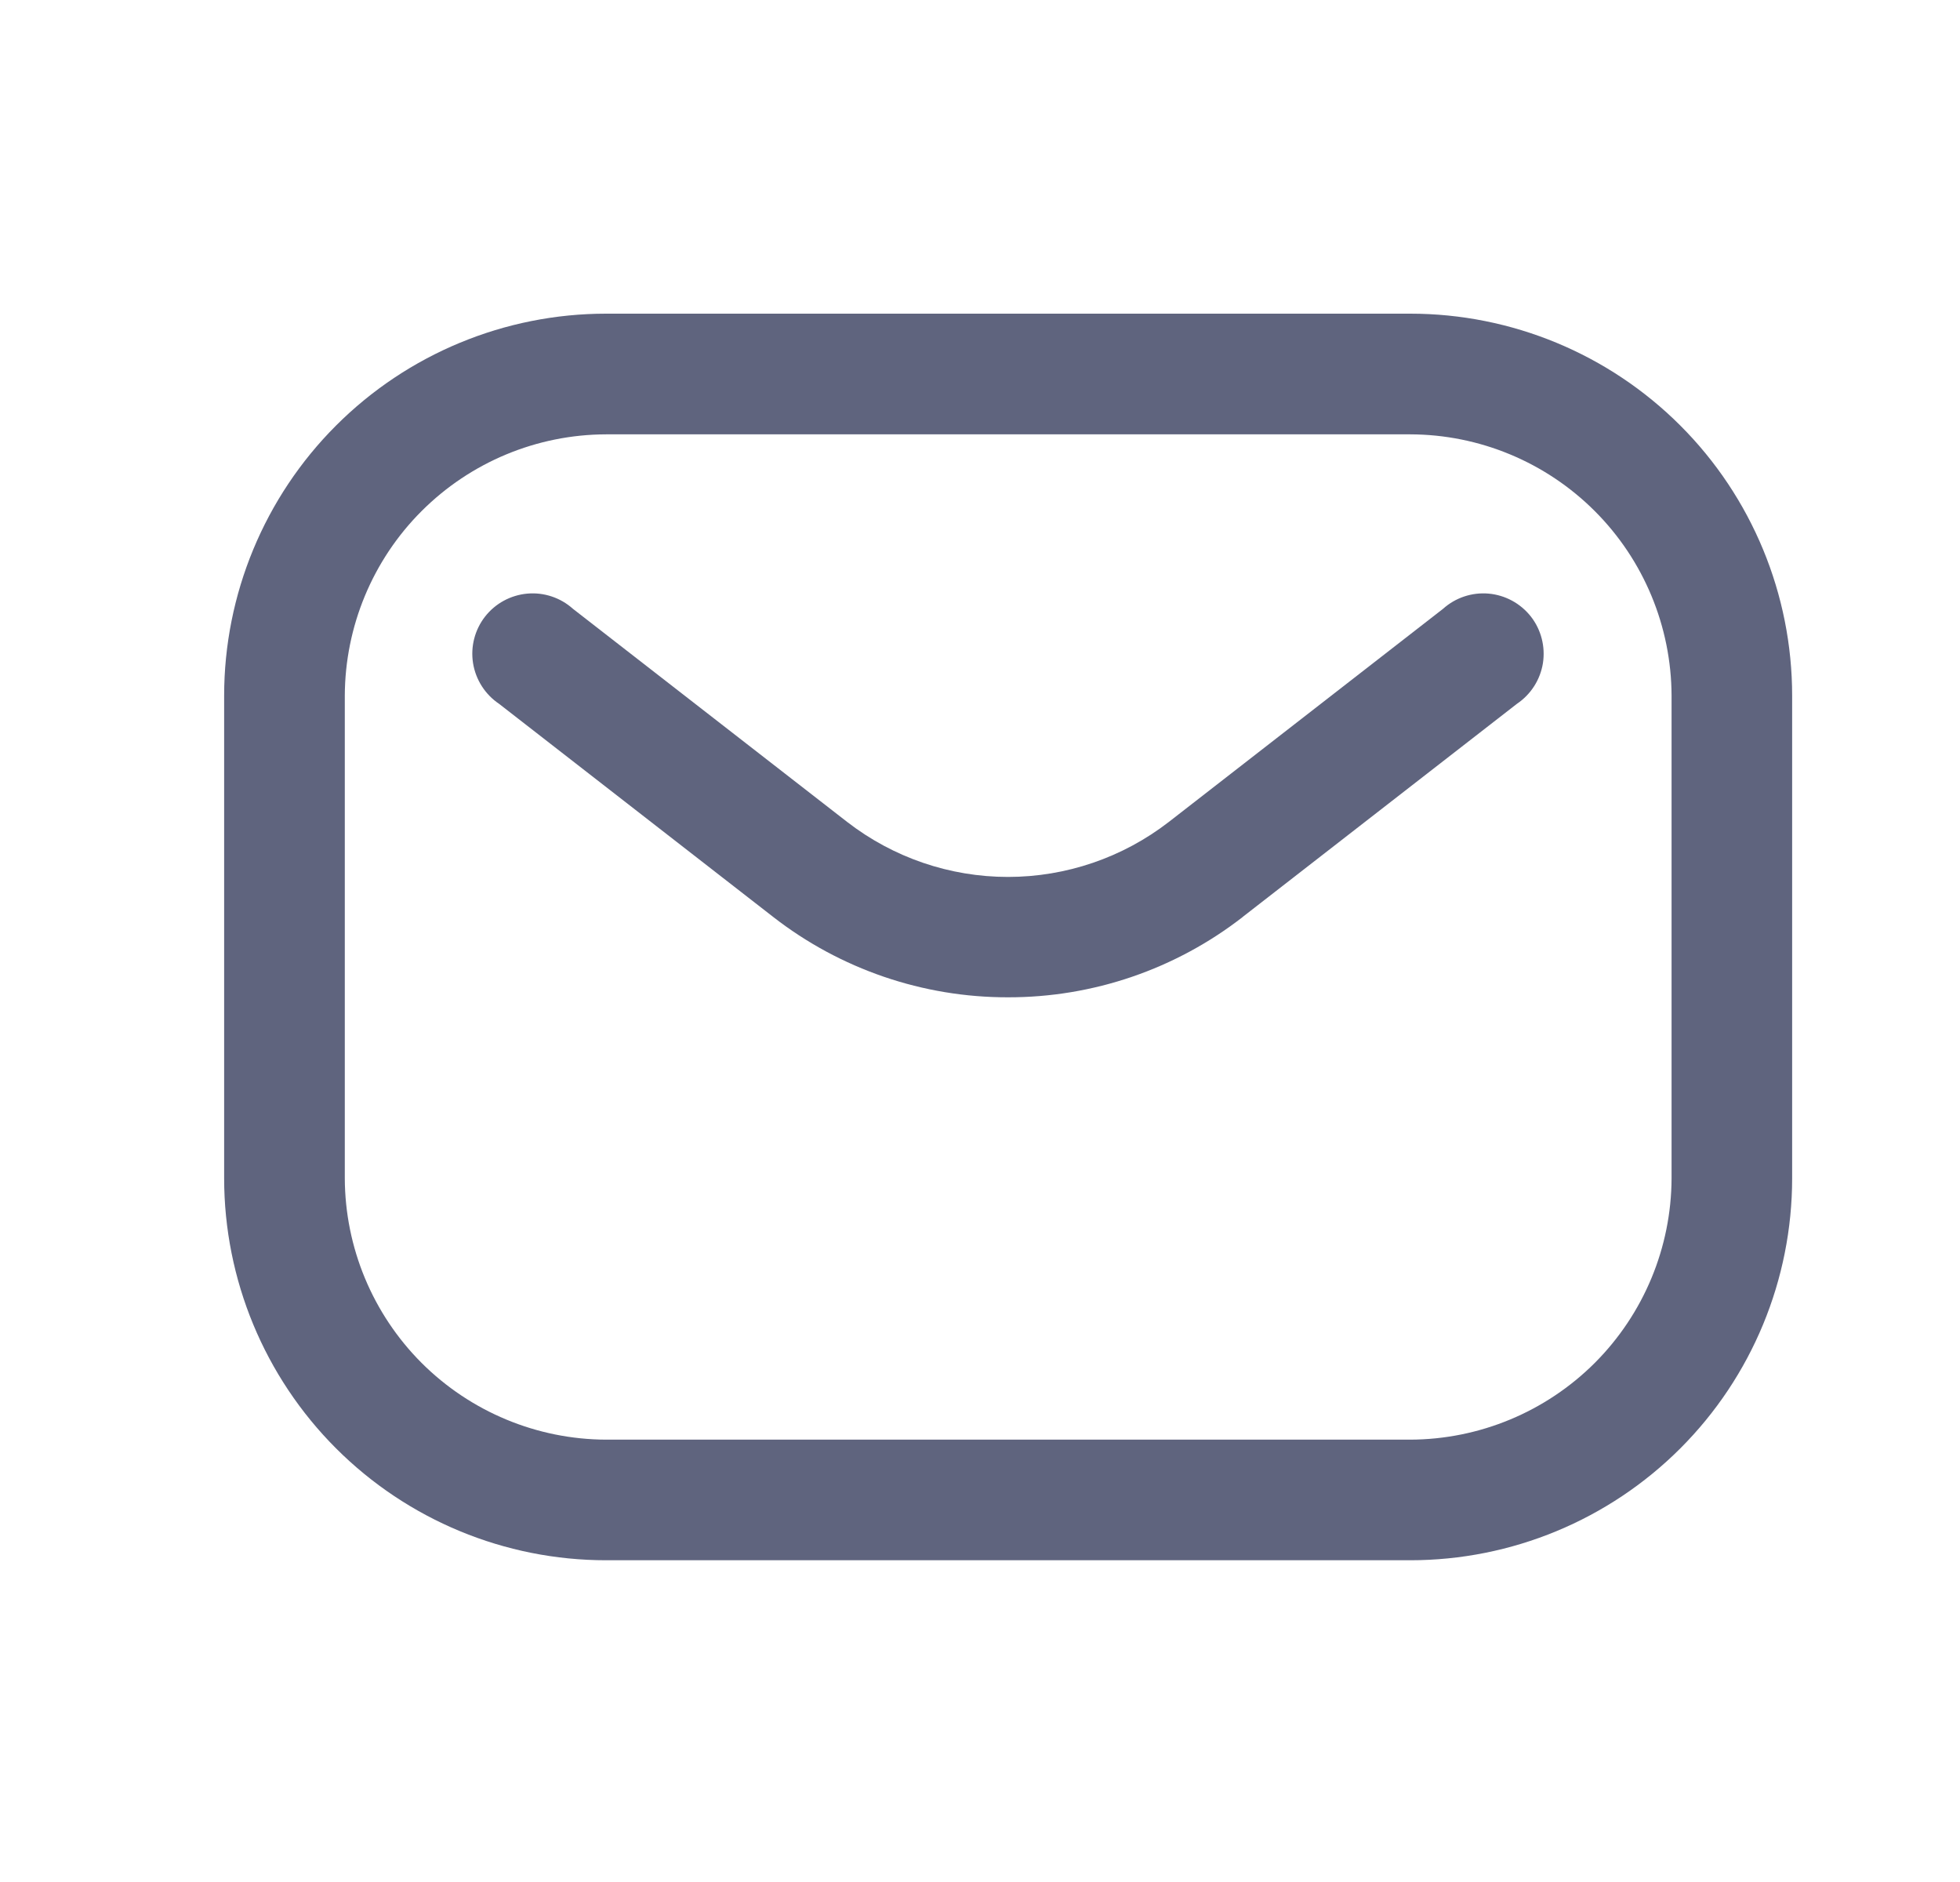
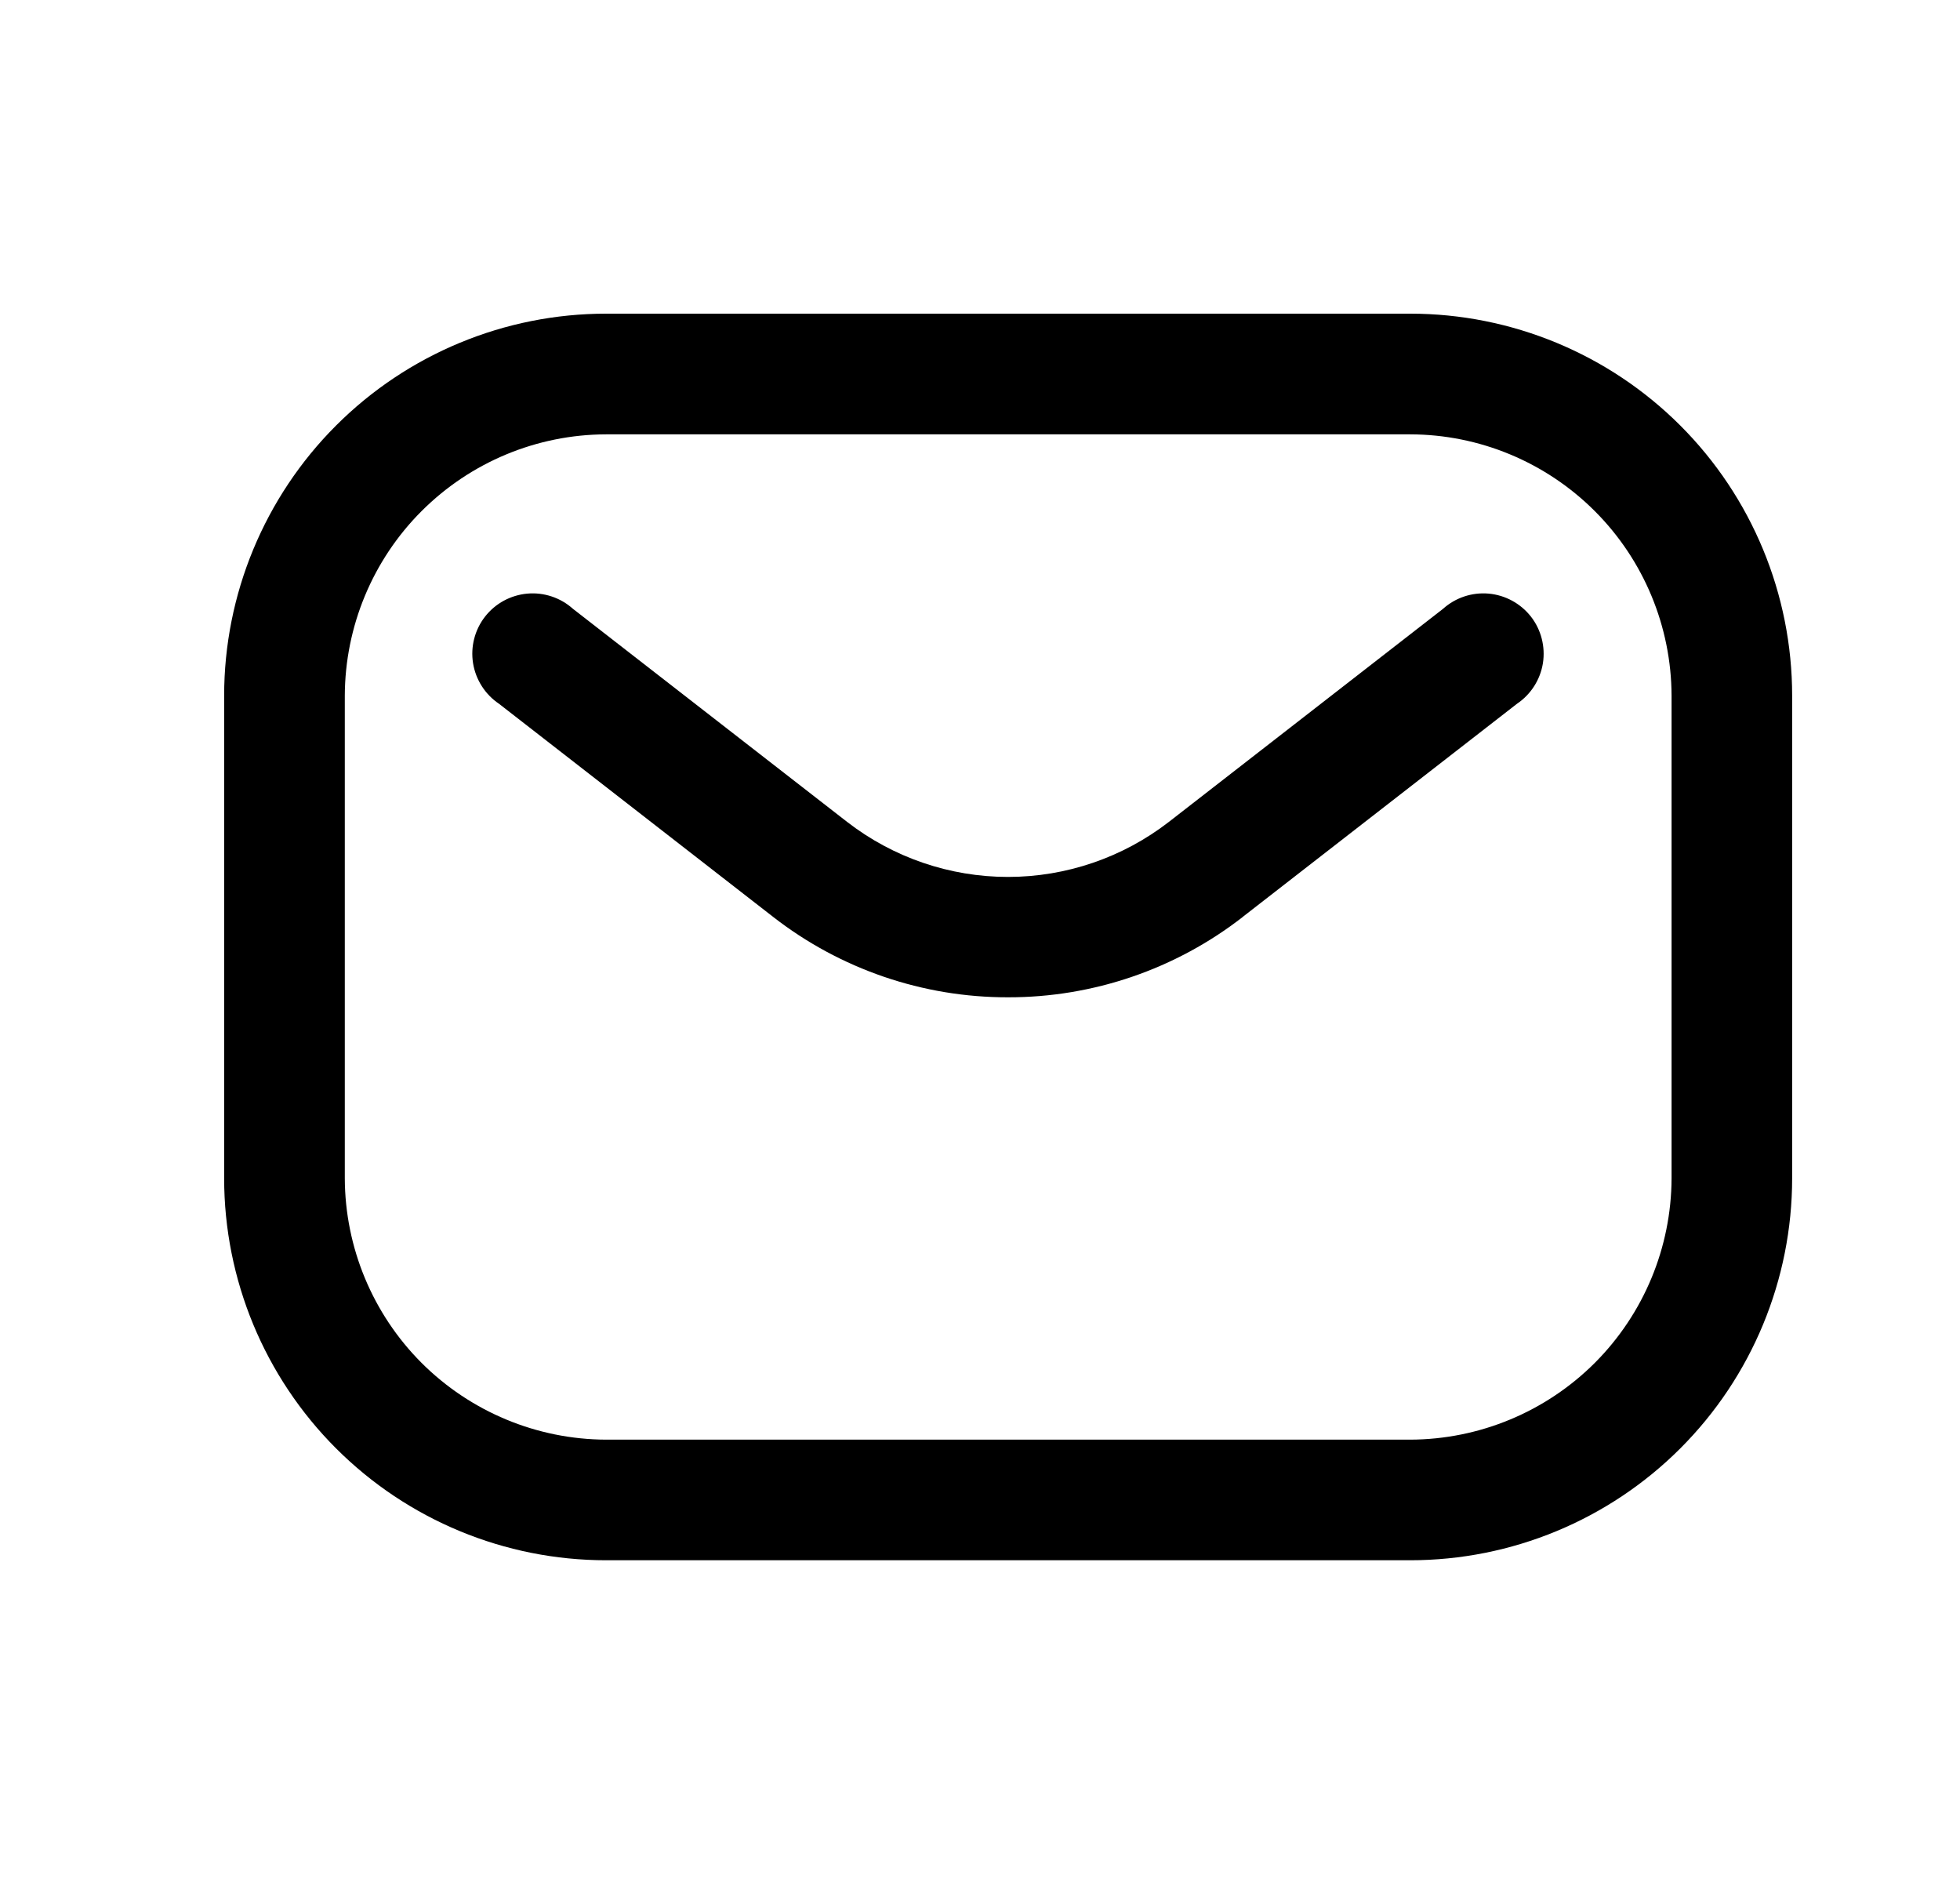
<svg xmlns="http://www.w3.org/2000/svg" width="25" height="24" viewBox="0 0 25 24" fill="none">
-   <path d="M17.988 19.897H7.731C6.439 19.897 5.2 19.384 4.286 18.47C3.373 17.557 2.859 16.317 2.859 15.025V8.872C2.859 7.58 3.373 6.34 4.286 5.427C5.2 4.513 6.439 4 7.731 4H17.988C19.28 4 20.519 4.513 21.433 5.427C22.346 6.34 22.859 7.58 22.859 8.872V15.025C22.859 16.318 22.346 17.557 21.433 18.47C20.519 19.384 19.28 19.897 17.988 19.897ZM7.731 5.539C6.848 5.541 6.002 5.893 5.377 6.518C4.753 7.142 4.401 7.989 4.398 8.872V15.026C4.401 15.909 4.753 16.755 5.377 17.38C6.002 18.004 6.848 18.356 7.731 18.359H17.988C18.871 18.356 19.717 18.004 20.342 17.38C20.966 16.755 21.318 15.909 21.321 15.026V8.872C21.318 7.989 20.966 7.142 20.342 6.518C19.717 5.893 18.871 5.541 17.988 5.539H7.731Z" fill="#5F647E" />
-   <path d="M12.857 12.718C11.772 12.72 10.718 12.359 9.862 11.693L6.365 8.975C6.188 8.856 6.068 8.668 6.034 8.458C6 8.247 6.056 8.031 6.187 7.863C6.318 7.695 6.514 7.589 6.726 7.57C6.939 7.551 7.15 7.622 7.308 7.764L10.806 10.482C11.393 10.936 12.114 11.183 12.857 11.183C13.599 11.183 14.321 10.936 14.908 10.482L18.406 7.764C18.564 7.622 18.775 7.551 18.988 7.57C19.2 7.589 19.395 7.695 19.527 7.863C19.658 8.031 19.713 8.247 19.68 8.458C19.646 8.668 19.526 8.856 19.349 8.975L15.852 11.692V11.693C14.996 12.359 13.942 12.72 12.857 12.718L12.857 12.718Z" fill="#5F647E" />
+   <path d="M17.988 19.897H7.731C6.439 19.897 5.2 19.384 4.286 18.47C3.373 17.557 2.859 16.317 2.859 15.025V8.872C2.859 7.58 3.373 6.34 4.286 5.427C5.2 4.513 6.439 4 7.731 4H17.988C19.28 4 20.519 4.513 21.433 5.427C22.346 6.34 22.859 7.58 22.859 8.872V15.025C22.859 16.318 22.346 17.557 21.433 18.47C20.519 19.384 19.28 19.897 17.988 19.897ZM7.731 5.539C6.848 5.541 6.002 5.893 5.377 6.518C4.753 7.142 4.401 7.989 4.398 8.872V15.026C4.401 15.909 4.753 16.755 5.377 17.38C6.002 18.004 6.848 18.356 7.731 18.359H17.988C18.871 18.356 19.717 18.004 20.342 17.38C20.966 16.755 21.318 15.909 21.321 15.026V8.872C21.318 7.989 20.966 7.142 20.342 6.518C19.717 5.893 18.871 5.541 17.988 5.539H7.731Z" fill="currentColor" />
+   <path d="M12.857 12.718C11.772 12.72 10.718 12.359 9.862 11.693L6.365 8.975C6.188 8.856 6.068 8.668 6.034 8.458C6 8.247 6.056 8.031 6.187 7.863C6.318 7.695 6.514 7.589 6.726 7.57C6.939 7.551 7.15 7.622 7.308 7.764L10.806 10.482C11.393 10.936 12.114 11.183 12.857 11.183C13.599 11.183 14.321 10.936 14.908 10.482L18.406 7.764C18.564 7.622 18.775 7.551 18.988 7.57C19.2 7.589 19.395 7.695 19.527 7.863C19.658 8.031 19.713 8.247 19.68 8.458C19.646 8.668 19.526 8.856 19.349 8.975L15.852 11.692V11.693C14.996 12.359 13.942 12.72 12.857 12.718L12.857 12.718Z" fill="currentColor" />
</svg>
